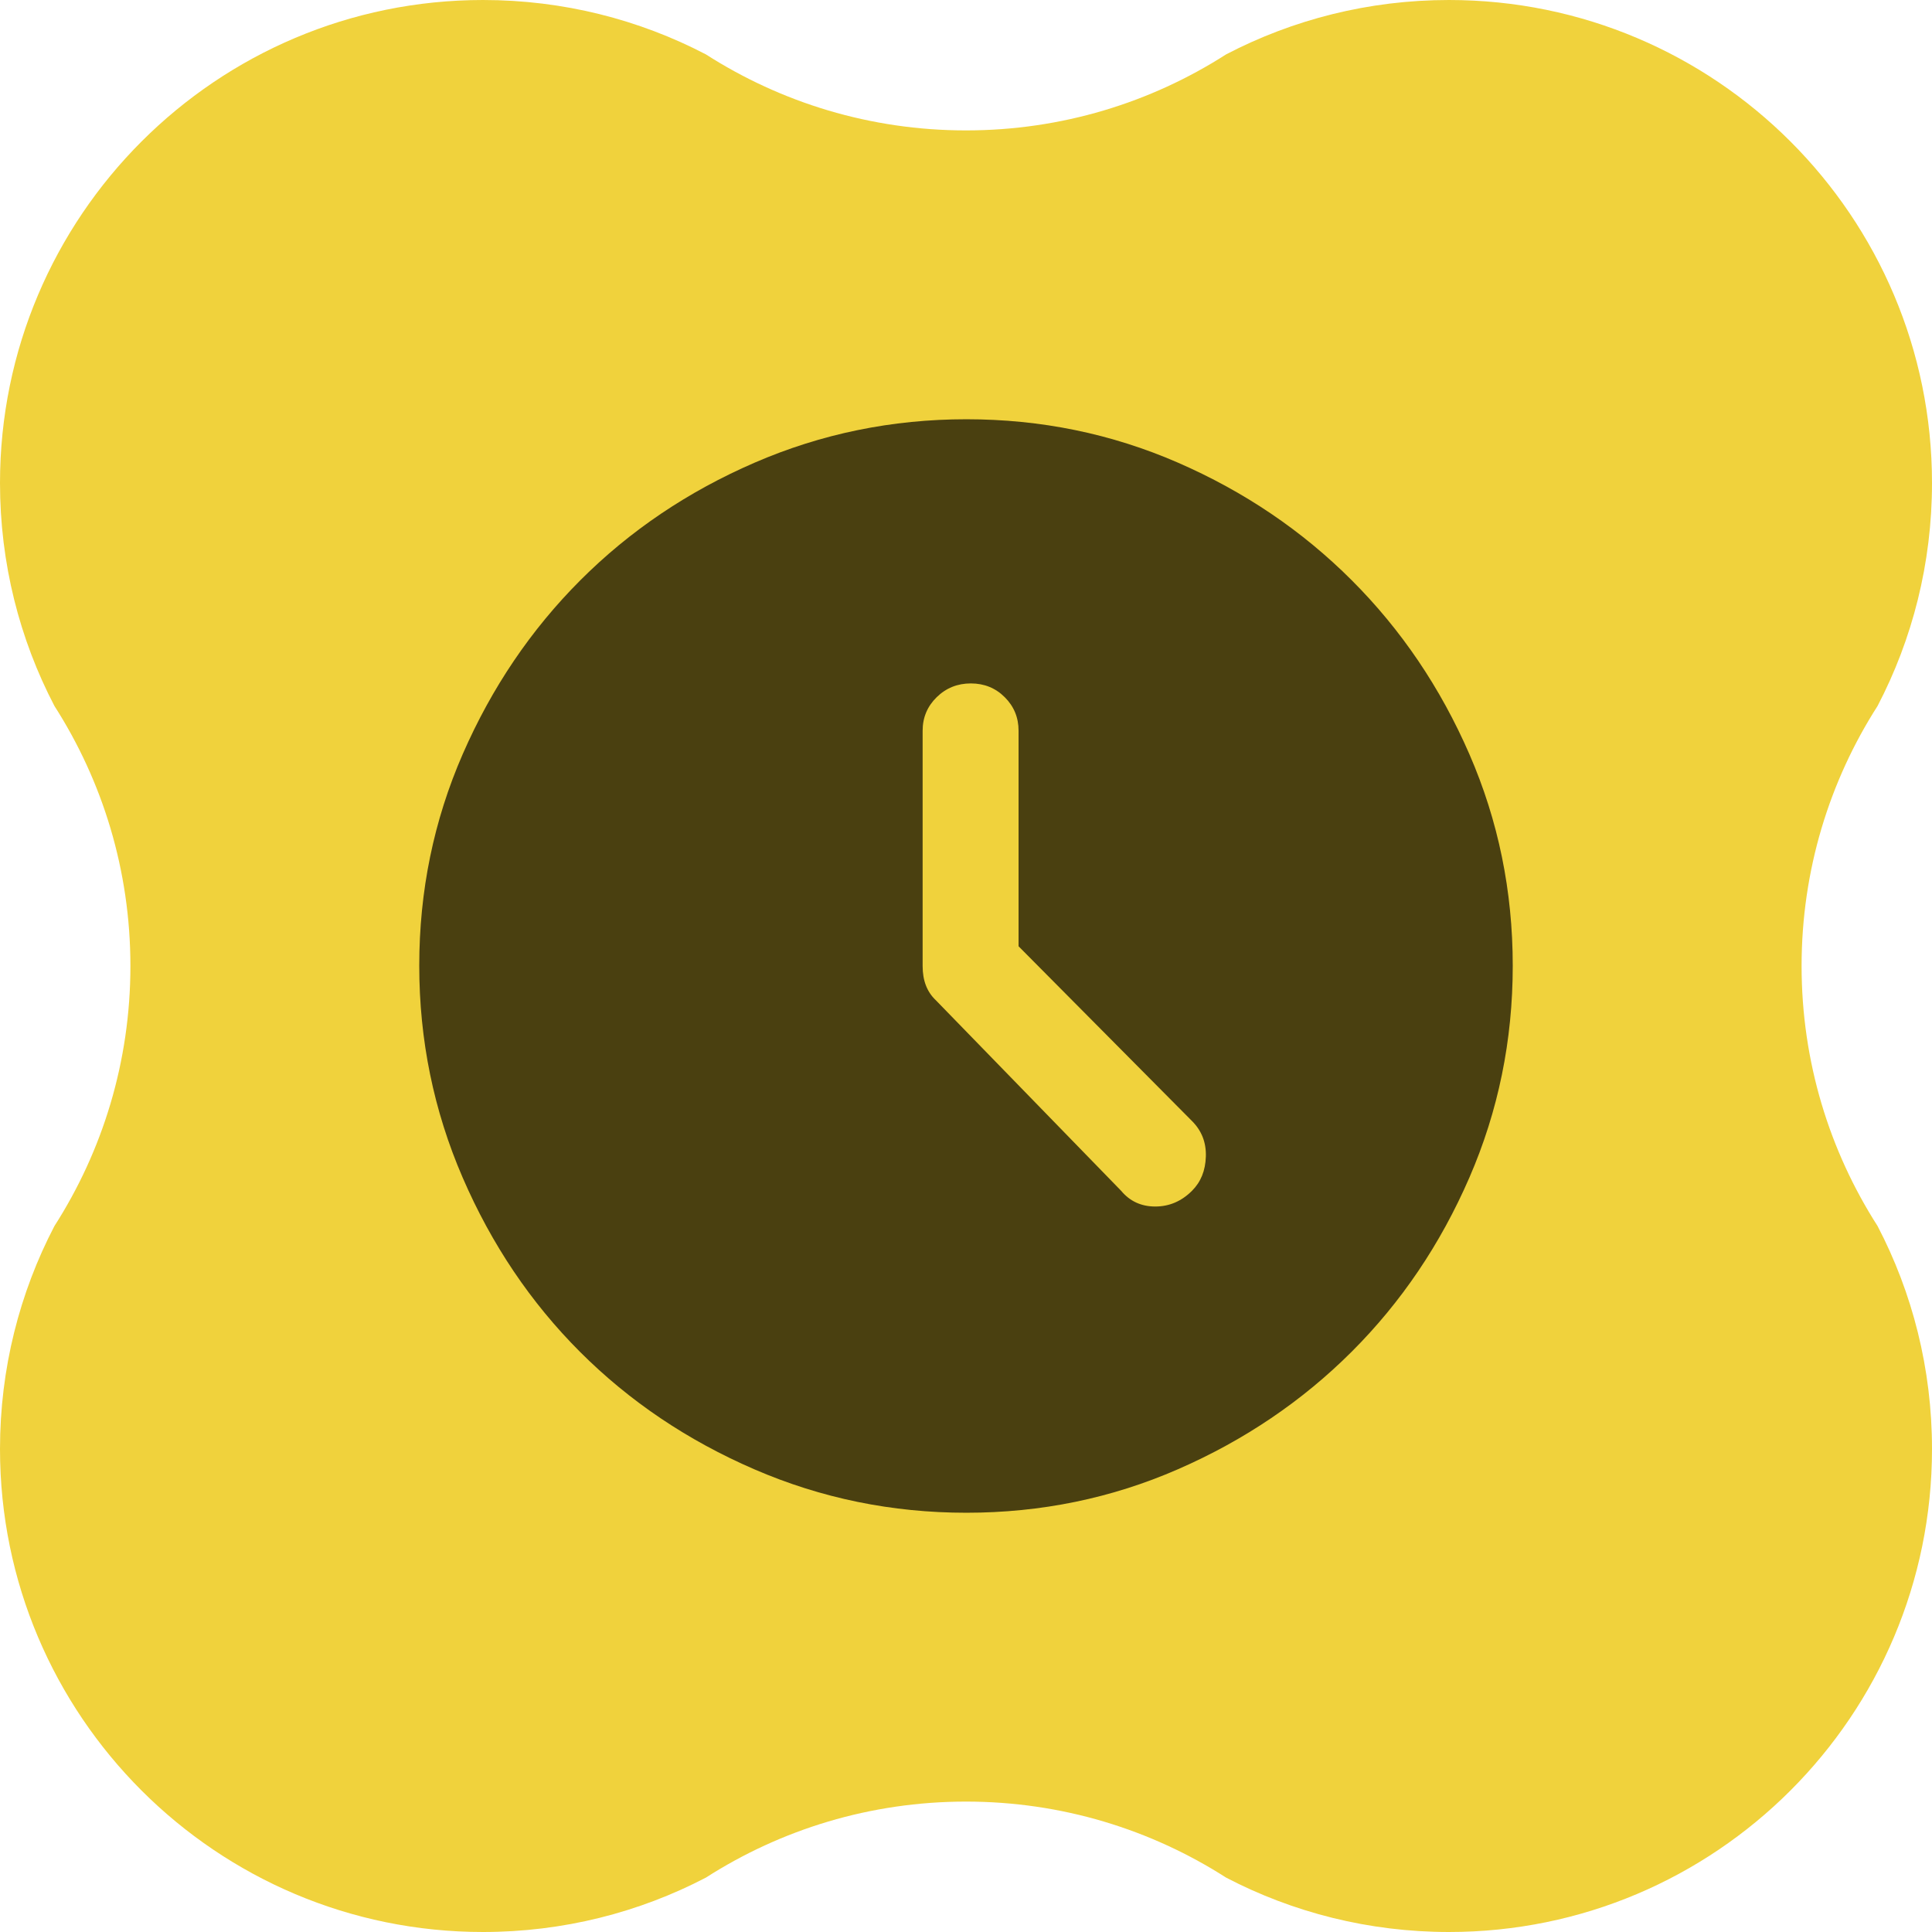
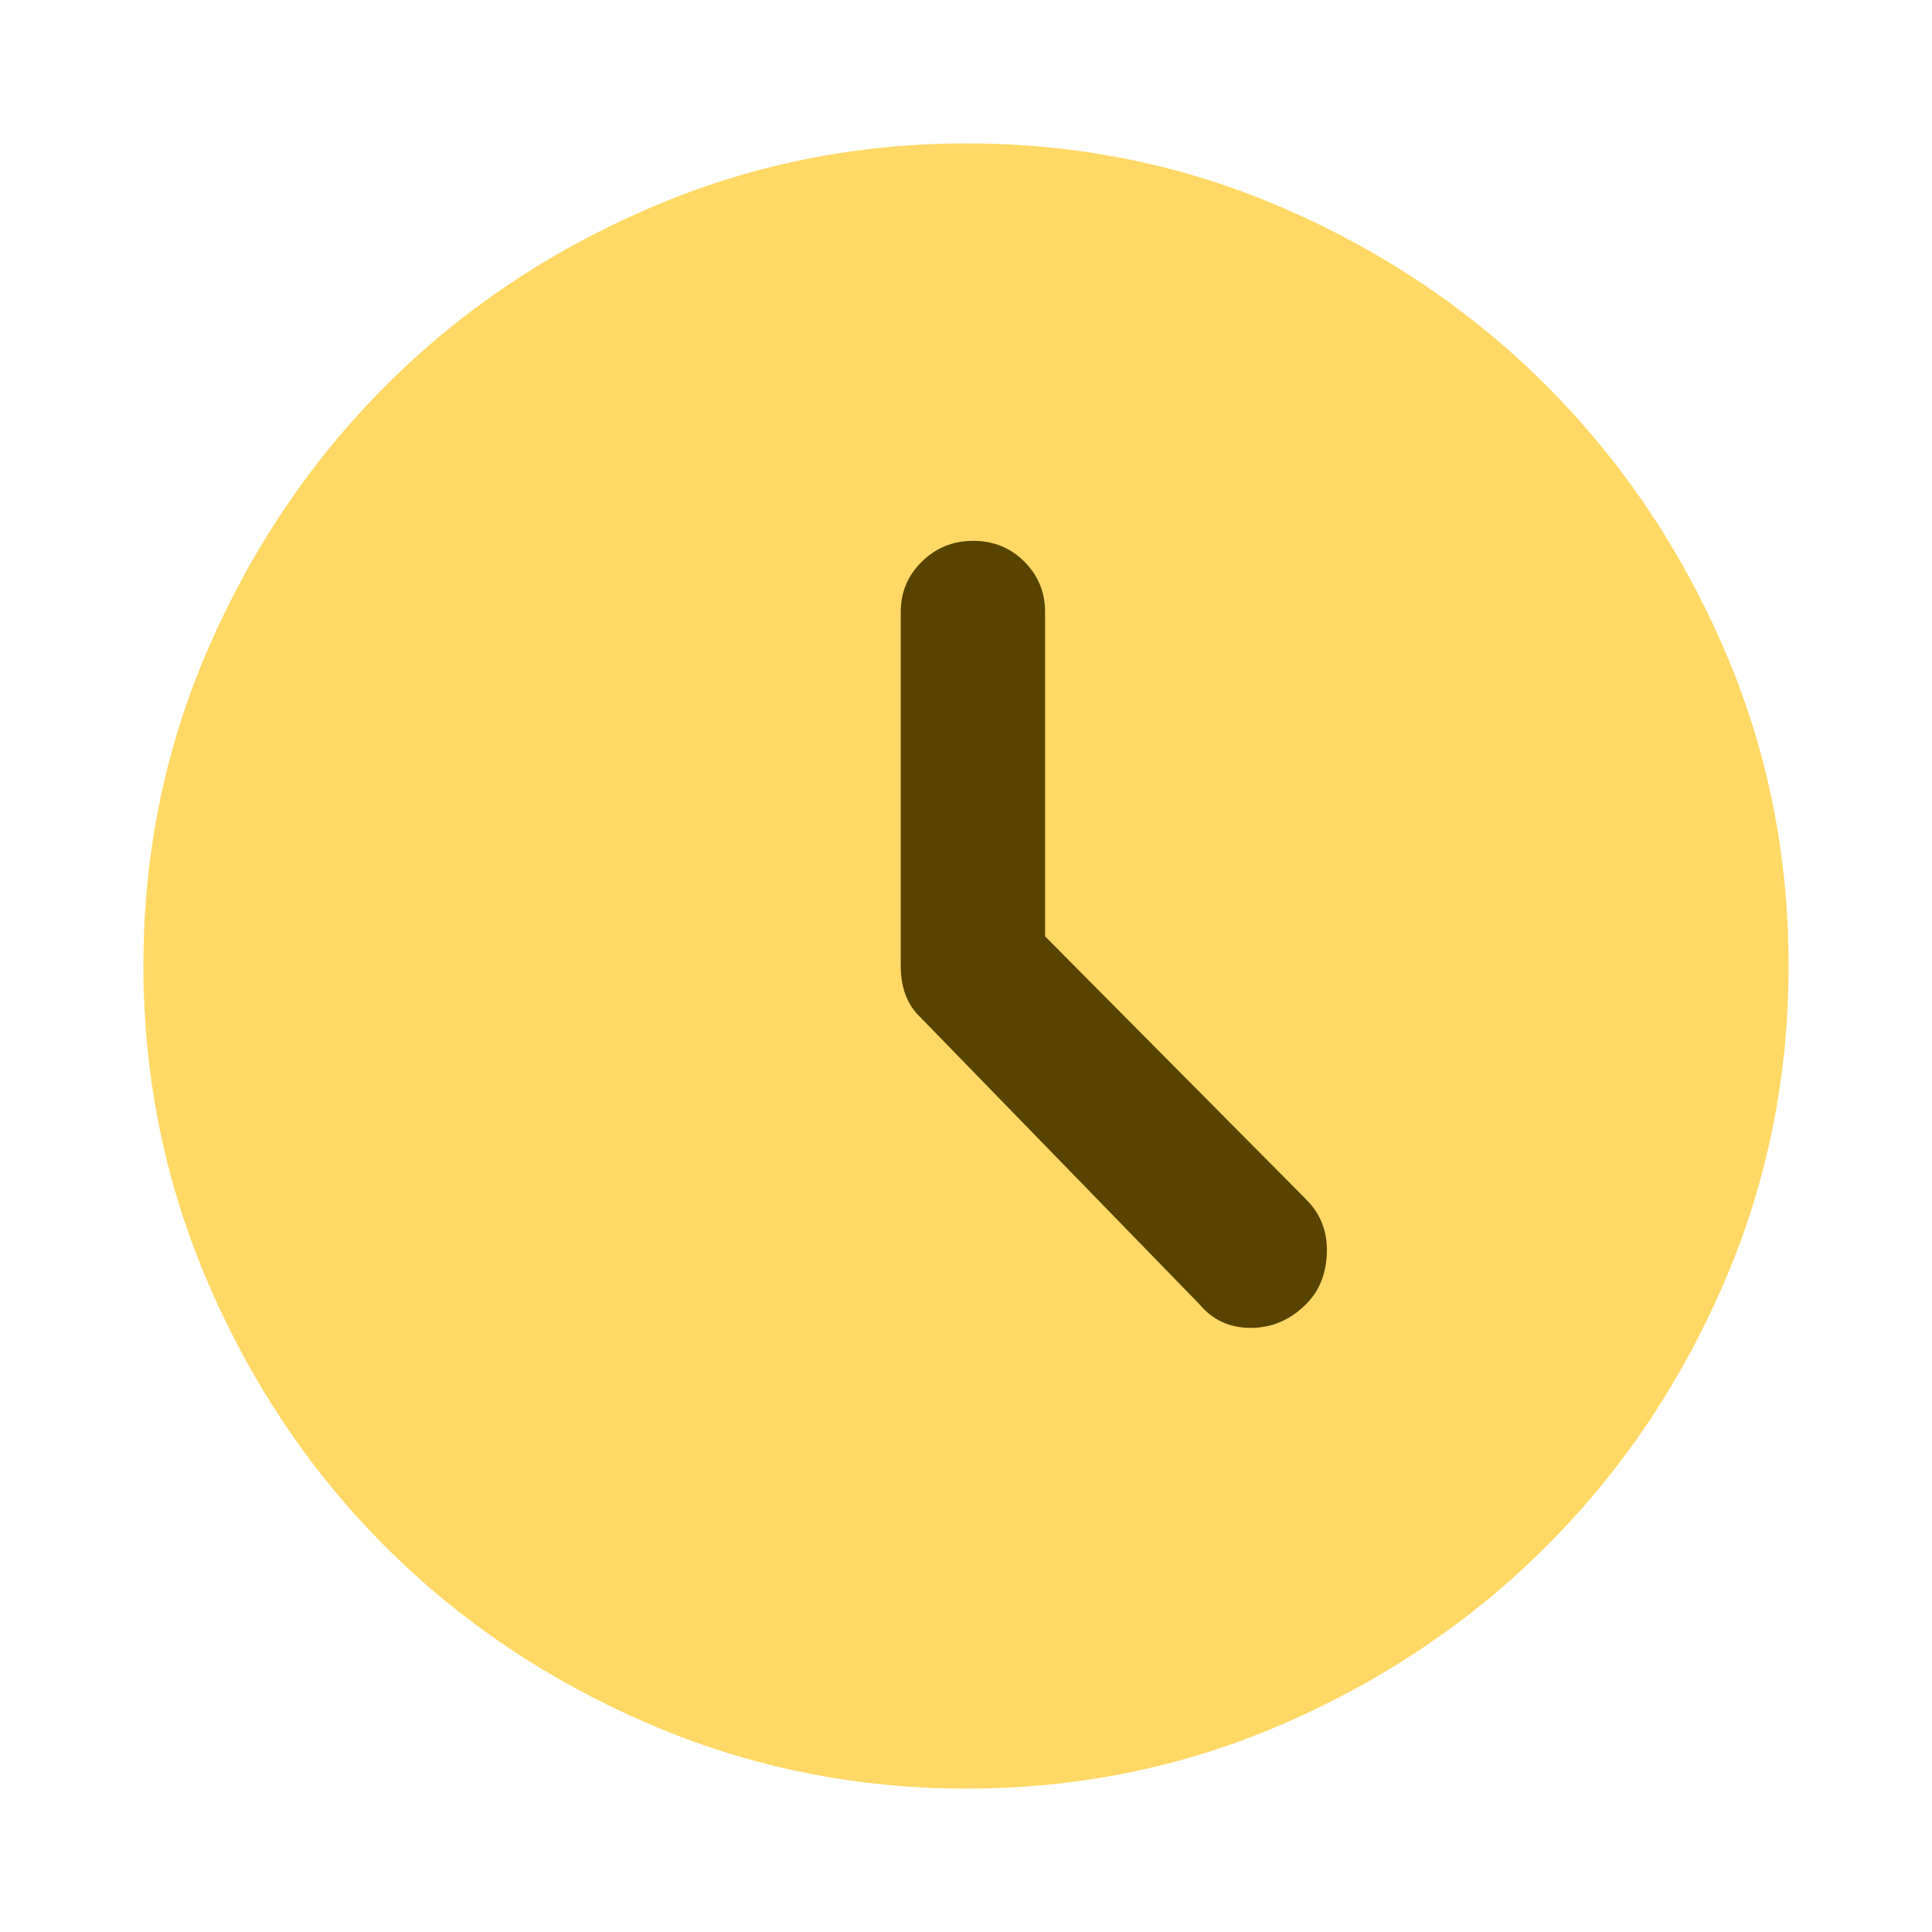
- <svg xmlns="http://www.w3.org/2000/svg" width="196" height="196" viewBox="0 0 196 196" fill="none">
-   <path d="M182.77 98C182.77 107.712 185.6 116.767 190.48 124.384C194.012 131.154 196 138.855 196 147C196 174.048 174.048 196 147 196C138.855 196 131.154 194.012 124.384 190.48C116.767 185.6 107.712 182.77 98 182.77C88.288 182.77 79.234 185.6 71.616 190.48C64.846 194.012 57.145 196 49 196C21.952 196 0 174.048 0 147C0 138.855 1.988 131.154 5.52 124.384C10.4 116.767 13.23 107.712 13.23 98C13.23 88.288 10.4 79.234 5.52 71.616C1.988 64.846 0 57.145 0 49C0 21.952 21.952 0 49 0C57.145 0 64.846 1.988 71.616 5.52C79.234 10.4 88.288 13.23 98 13.23C107.712 13.23 116.767 10.4 124.384 5.52C131.154 1.988 138.855 0 147 0C174.048 0 196 21.952 196 49C196 57.145 194.012 64.846 190.48 71.616C185.6 79.234 182.77 88.288 182.77 98Z" fill="#F0D23C">
- </path>
-   <path d="M103.333 96L103.333 74.133C103.333 72.797 102.867 71.664 101.933 70.732C101 69.8 99.852 69.333 98.491 69.333C97.13 69.333 95.974 69.8 95.024 70.732C94.075 71.664 93.6 72.797 93.6 74.133L93.6 98C93.6 98.738 93.711 99.396 93.933 99.973C94.156 100.55 94.489 101.048 94.933 101.467L113.733 120.8C114.622 121.867 115.778 122.4 117.2 122.4C118.622 122.4 119.867 121.867 120.933 120.8C121.822 119.911 122.289 118.756 122.333 117.333C122.378 115.911 121.911 114.711 120.933 113.733L103.333 96ZM98.037 153.467C90.489 153.467 83.322 151.999 76.536 149.064C69.75 146.129 63.854 142.158 58.848 137.152C53.842 132.146 49.871 126.25 46.936 119.464C44.001 112.678 42.533 105.511 42.533 97.963C42.533 90.392 44.004 83.238 46.944 76.501C49.884 69.764 53.862 63.886 58.877 58.865C63.892 53.844 69.788 49.867 76.565 46.933C83.342 44 90.5 42.533 98.037 42.533C105.607 42.533 112.76 44 119.496 46.933C126.232 49.867 132.111 53.844 137.133 58.867C142.156 63.889 146.133 69.769 149.067 76.508C152 83.247 153.467 90.402 153.467 97.975C153.467 105.547 152 112.711 149.067 119.467C146.133 126.222 142.156 132.108 137.135 137.123C132.114 142.138 126.236 146.116 119.499 149.056C112.762 151.996 105.608 153.467 98.037 153.467Z" fill="#4A4010">
+ <svg xmlns="http://www.w3.org/2000/svg" width="32" height="32" viewBox="0 0 32 32" fill="none">
+   <circle cx="16" cy="16" r="11.25" fill="#594300">
+ </circle>
+   <path d="M17.31 15.509L17.31 10.137C17.31 9.809 17.195 9.531 16.966 9.302C16.737 9.073 16.455 8.958 16.12 8.958C15.786 8.958 15.502 9.073 15.269 9.302C15.036 9.531 14.919 9.809 14.919 10.137L14.919 16C14.919 16.181 14.947 16.343 15.001 16.485C15.056 16.627 15.137 16.749 15.247 16.852L19.865 21.601C20.083 21.863 20.367 21.994 20.716 21.994C21.066 21.994 21.371 21.863 21.633 21.601C21.852 21.382 21.966 21.099 21.977 20.749C21.988 20.4 21.874 20.105 21.633 19.865L17.31 15.509ZM16.009 29.625C14.155 29.625 12.394 29.265 10.727 28.544C9.061 27.823 7.612 26.847 6.383 25.617C5.153 24.388 4.177 22.939 3.456 21.273C2.736 19.606 2.375 17.845 2.375 15.991C2.375 14.131 2.736 12.374 3.458 10.719C4.181 9.064 5.158 7.62 6.39 6.387C7.622 5.153 9.07 4.176 10.735 3.456C12.399 2.735 14.158 2.375 16.009 2.375C17.869 2.375 19.626 2.735 21.28 3.456C22.935 4.176 24.379 5.153 25.613 6.387C26.846 7.621 27.824 9.065 28.544 10.721C29.265 12.376 29.625 14.134 29.625 15.994C29.625 17.854 29.265 19.614 28.544 21.273C27.824 22.933 26.847 24.378 25.613 25.61C24.38 26.842 22.936 27.819 21.281 28.541C19.626 29.264 17.869 29.625 16.009 29.625Z" fill="#FFD866">
</path>
</svg>
